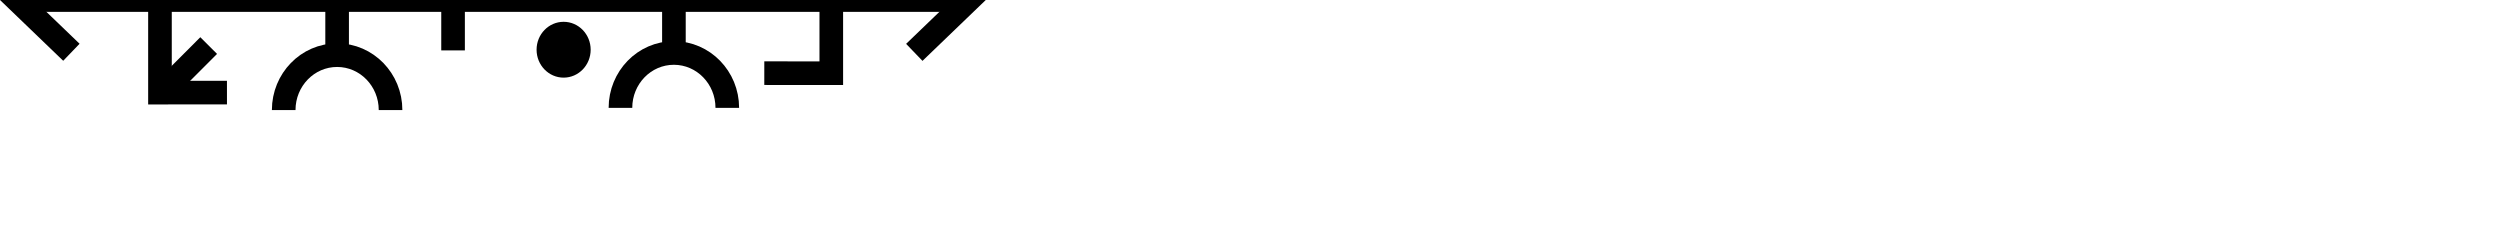
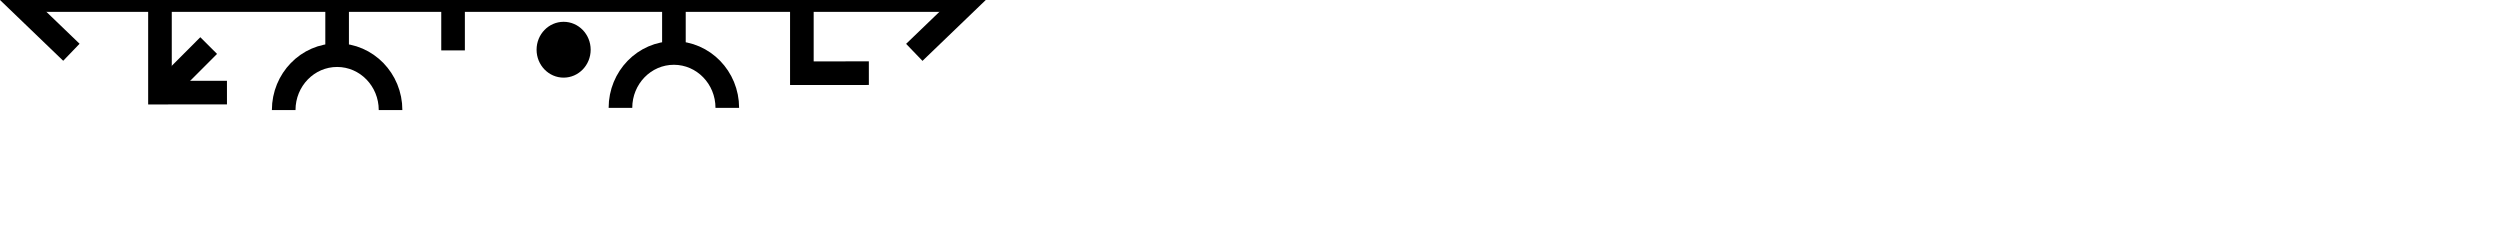
<svg xmlns="http://www.w3.org/2000/svg" width="200" height="20" viewBox="0 0 200 20" version="1.1" id="svg3807">
  <defs id="defs3804" />
  <g id="layer1" transform="translate(0,-291.7083)">
    <g transform="matrix(1.172932,0,0,-0.9520283,-583.8196,-1486.07)" id="g10351" style="stroke-width:1.788;stroke-miterlimit:4;stroke-dasharray:none">
      <g transform="matrix(0.9094024,0,0,1.120415,45.09442,226.1223)" id="g10351-0" style="stroke-width:1.789;stroke-miterlimit:4;stroke-dasharray:none">
        <g id="g2601" transform="matrix(0.8925618,0,0,0.8925266,53.47671,-202.8362)" style="stroke-width:2.005">
          <g transform="matrix(0.9161032,0,0,-0.9078513,101.9969,-4745.411)" id="g14246" style="stroke-width:2.177;stroke-miterlimit:4;stroke-dasharray:none">
            <g transform="matrix(1.222974,0,0,1.234139,-146.3597,738.2648)" id="g14253">
              <g transform="translate(-39.3611,1.9848)" id="g14264" style="stroke-width:1.772;stroke-miterlimit:4;stroke-dasharray:none">
                <g id="g10359-10-8" transform="matrix(1,0,0,-1,-52.73343,-5050.882)" style="stroke-width:1.772;stroke-miterlimit:4;stroke-dasharray:none">
                  <g transform="matrix(1,0,0,-1,9.453375,-5051.509)" id="g14371">
                    <g id="g10364-8-3" transform="matrix(1,0,0,-1,-48.16121,-5051.049)" />
                    <g transform="translate(-27.1658,1.5491)" id="g14427">
                      <g id="g10367-880-7" transform="matrix(1,0,0,-1,-48.16121,-5051.049)" />
                      <g transform="translate(-45.4538,2.7243)" id="g14438">
                        <g id="g10370-7-5" transform="matrix(1,0,0,-1,-48.16121,-5051.049)" />
                        <g transform="translate(-30.4313,0.6037)" id="g14451">
                          <g id="g12601" style="stroke-width:2.605;stroke-miterlimit:4;stroke-dasharray:none" transform="matrix(0.6486516,0,0,0.7128036,230.9036,-908.8502)">
                            <g style="stroke-width:1.48;stroke-miterlimit:4;stroke-dasharray:none" transform="matrix(1.846011,0,0,-1.679871,592.5355,-3070.463)" id="g4509-93-8">
                              <g id="g20055" transform="matrix(0.8002002,0,0,0.8223537,5.468814,10.95793)" style="stroke-width:1.824">
                                <g id="g20314" transform="matrix(0.9998634,0,0,-1,0.00611664,131.9087)" style="stroke-width:1.824">
                                  <g id="g22529" transform="matrix(-1,0,0,1,94.44605,-1.6809064e-6)">
                                    <g id="g22811" transform="matrix(1,0,0,-1,0,132.1269)">
                                      <g id="g1305">
                                        <g id="g2215" transform="translate(-4.2196546e-7,9.52066)">
                                          <g id="layer1-6-3-56-3-8-9" transform="matrix(-0.7177191,0,0,-0.698289,-398.6905,-82.09261)" style="stroke-width:3.789;stroke-miterlimit:4;stroke-dasharray:none">
                                            <g transform="matrix(5.820712,0,0,5.820712,-711.3569,-666.8932)" id="g5414-3-0-2-5-3-2" style="stroke-width:3.789">
                                              <g transform="matrix(0.2597607,0,0,0.2597607,12.18558,38.7607)" id="g4442-6-1-3-9-93-5-0" style="stroke-width:3.789">
                                                <g transform="rotate(180,65.80256,172.9668)" id="g4446-6-9-0-0-1-4-6-2" style="stroke-width:3.789">
                                                  <g transform="translate(-1.010153,-6.12405)" id="g4404-1-2-4-9-2-1-5-3" style="stroke-width:3.789">
                                                    <g id="g2346" transform="translate(-4.876876,-21.22961)">
                                                      <g id="g9900-0-2-1-1-5-0-1-90" transform="matrix(-0.5723425,0,0,0.5907456,510.7114,2083.478)" style="stroke-width:2.931;stroke-miterlimit:4;stroke-dasharray:none">
                                                        <g id="g9907-1-4-0-2-0-3-4-7" transform="translate(354.9676,224.1529)" style="stroke-width:2.931;stroke-miterlimit:4;stroke-dasharray:none" />
                                                      </g>
                                                      <path id="path4186-6-7-9-5-81-3-1-0-4-3-4-9-0-3-6" d="M 63.756,212.736 H 131.117" style="fill:none;fill-rule:evenodd;stroke:#000000;stroke-width:1.704;stroke-linecap:butt;stroke-linejoin:miter;stroke-miterlimit:4;stroke-dasharray:none;stroke-opacity:1" />
                                                      <path id="path4186-6-7-9-2-6-2-1-1-25-5-0-7-9-3-7-6" d="m 127.817,208.972 3.92,3.77 -3.92,3.772" style="fill:none;fill-rule:evenodd;stroke:#000000;stroke-width:1.704;stroke-linecap:butt;stroke-linejoin:miter;stroke-miterlimit:4;stroke-dasharray:none;stroke-opacity:1" />
                                                      <g id="g9894-1-9-0-8-8-3-2-8" transform="matrix(-0.5723425,0,0,-0.5907456,288.0651,-1780.26)" style="stroke-width:2.931;stroke-miterlimit:4;stroke-dasharray:none">
                                                        <circle r="3.409" cy="-3379.757" cx="342.029" id="path3355-3-8-24-5-2-6-9-5-3-0-0-1-0-6-3-3-3-4-3-1-7-3-8-9-3-4-6-6-5-2-2-9-1-4-6-0-7-7-77" style="fill:#000000;fill-opacity:1;fill-rule:evenodd;stroke:none;stroke-width:2.931;stroke-linecap:butt;stroke-linejoin:miter;stroke-miterlimit:4;stroke-dasharray:none;stroke-opacity:1" />
                                                        <circle r="3.409" cy="-3367.635" cx="342.029" id="path3355-3-8-9-3-1-1-1-5-5-4-2-3-8-4-5-1-2-1-9-6-2-0-9-8-5-3-9-0-79-0-6-19-7-2-5-3-2-9-3-6" style="fill:#000000;fill-opacity:1;fill-rule:evenodd;stroke:none;stroke-width:2.931;stroke-linecap:butt;stroke-linejoin:miter;stroke-miterlimit:4;stroke-dasharray:none;stroke-opacity:1" />
                                                      </g>
                                                      <path style="fill:none;fill-rule:evenodd;stroke:#000000;stroke-width:1.704;stroke-linecap:butt;stroke-linejoin:miter;stroke-miterlimit:4;stroke-dasharray:none;stroke-opacity:1" d="m 104.14,220.512 c 0,-2.188 -1.725,-3.961 -3.854,-3.961 -2.128,0 -3.854,1.774 -3.854,3.961" id="path3355-7-7-8-27" />
                                                      <path style="fill:none;fill-rule:evenodd;stroke:#000000;stroke-width:1.704;stroke-linecap:butt;stroke-linejoin:miter;stroke-miterlimit:4;stroke-dasharray:none;stroke-opacity:1" d="m 100.283,209.106 v 7.261" id="path4186-6-7-5-4-9-2" />
                                                      <path style="fill:none;fill-rule:evenodd;stroke:#000000;stroke-width:1.704;stroke-linecap:butt;stroke-linejoin:miter;stroke-miterlimit:4;stroke-dasharray:none;stroke-opacity:1" d="m 88.208,204.96 c 0,2.188 -1.725,3.961 -3.854,3.961 -2.128,0 -3.854,-1.774 -3.854,-3.961" id="path3355-7-7-8-27-0" />
                                                      <path style="fill:none;fill-rule:evenodd;stroke:#000000;stroke-width:1.704;stroke-linecap:butt;stroke-linejoin:miter;stroke-miterlimit:4;stroke-dasharray:none;stroke-opacity:1" d="m 84.351,216.367 v -7.261" id="path4186-6-7-5-4-9-2-8" />
-                                                       <path style="fill:none;fill-rule:evenodd;stroke:#000000;stroke-width:1.704;stroke-linecap:butt;stroke-linejoin:miter;stroke-miterlimit:4;stroke-dasharray:none;stroke-opacity:1" d="m 76.852,220.055 c 0,-2.188 -1.725,-3.961 -3.854,-3.961 -2.128,0 -3.854,1.774 -3.854,3.961" id="path3355-7-7-8-27-0-4" />
-                                                       <path style="fill:none;fill-rule:evenodd;stroke:#000000;stroke-width:1.704;stroke-linecap:butt;stroke-linejoin:miter;stroke-miterlimit:4;stroke-dasharray:none;stroke-opacity:1" d="m 77.831,207.465 -4.833,-0.004 v 8.471" id="path4186-6-7-5-4-9-2-8-8" />
+                                                       <path style="fill:none;fill-rule:evenodd;stroke:#000000;stroke-width:1.704;stroke-linecap:butt;stroke-linejoin:miter;stroke-miterlimit:4;stroke-dasharray:none;stroke-opacity:1" d="m 71.267,220.055 c 0,-2.188 1.725,-3.961 3.854,-3.961 2.128,0 3.854,1.774 3.854,3.961" id="path3355-7-7-8-27-0-4" />
+                                                       <path style="fill:none;fill-rule:evenodd;stroke:#000000;stroke-width:1.704;stroke-linecap:butt;stroke-linejoin:miter;stroke-miterlimit:4;stroke-dasharray:none;stroke-opacity:1" d="m 70.288,207.465 4.833,-0.004 v 8.471" id="path4186-6-7-5-4-9-2-8-8" />
                                                      <path style="fill:none;fill-rule:evenodd;stroke:#000000;stroke-width:1.704;stroke-linecap:butt;stroke-linejoin:miter;stroke-miterlimit:4;stroke-dasharray:none;stroke-opacity:1" d="m 112.501,204.803 c 0,2.188 -1.725,3.961 -3.854,3.961 -2.128,0 -3.854,-1.774 -3.854,-3.961" id="path3355-7-7-8-27-0-4-1" />
                                                      <path style="fill:none;fill-rule:evenodd;stroke:#000000;stroke-width:1.704;stroke-linecap:butt;stroke-linejoin:miter;stroke-miterlimit:4;stroke-dasharray:none;stroke-opacity:1" d="m 113.48,217.393 -4.833,0.004 v -8.471" id="path4186-6-7-5-4-9-2-8-8-0" />
                                                      <path style="fill:none;fill-rule:evenodd;stroke:#000000;stroke-width:1.704;stroke-linecap:butt;stroke-linejoin:miter;stroke-miterlimit:4;stroke-dasharray:none;stroke-opacity:1" d="m 117.446,220.093 c 0,-2.188 1.725,-3.961 3.854,-3.961 2.128,0 3.854,1.774 3.854,3.961" id="path3355-7-7-8-27-0-4-1-7" />
                                                      <path style="fill:none;fill-rule:evenodd;stroke:#000000;stroke-width:1.704;stroke-linecap:butt;stroke-linejoin:miter;stroke-miterlimit:4;stroke-dasharray:none;stroke-opacity:1" d="m 116.594,206.064 4.833,-0.004 v 9.853" id="path4186-6-7-5-4-9-2-8-8-0-4" />
                                                      <path style="fill:none;fill-rule:evenodd;stroke:#000000;stroke-width:1.704;stroke-linecap:butt;stroke-linejoin:miter;stroke-miterlimit:4;stroke-dasharray:none;stroke-opacity:1" d="m 117.913,209.456 3.415,-3.421" id="path4186-6-7-5-4-9-2-8-8-0-4-8" />
                                                      <path id="path4186-6-7-9-2-6-2-1-1-25-5-0-7-9-3-7-6-4" d="m 67.01,208.965 -3.92,3.77 3.92,3.772" style="fill:none;fill-rule:evenodd;stroke:#000000;stroke-width:1.704;stroke-linecap:butt;stroke-linejoin:miter;stroke-miterlimit:4;stroke-dasharray:none;stroke-opacity:1" />
                                                    </g>
                                                  </g>
                                                </g>
                                              </g>
                                            </g>
                                          </g>
                                        </g>
                                      </g>
                                    </g>
                                  </g>
                                </g>
                              </g>
                            </g>
                          </g>
                        </g>
                      </g>
                    </g>
                  </g>
                </g>
              </g>
            </g>
          </g>
        </g>
      </g>
    </g>
  </g>
</svg>
